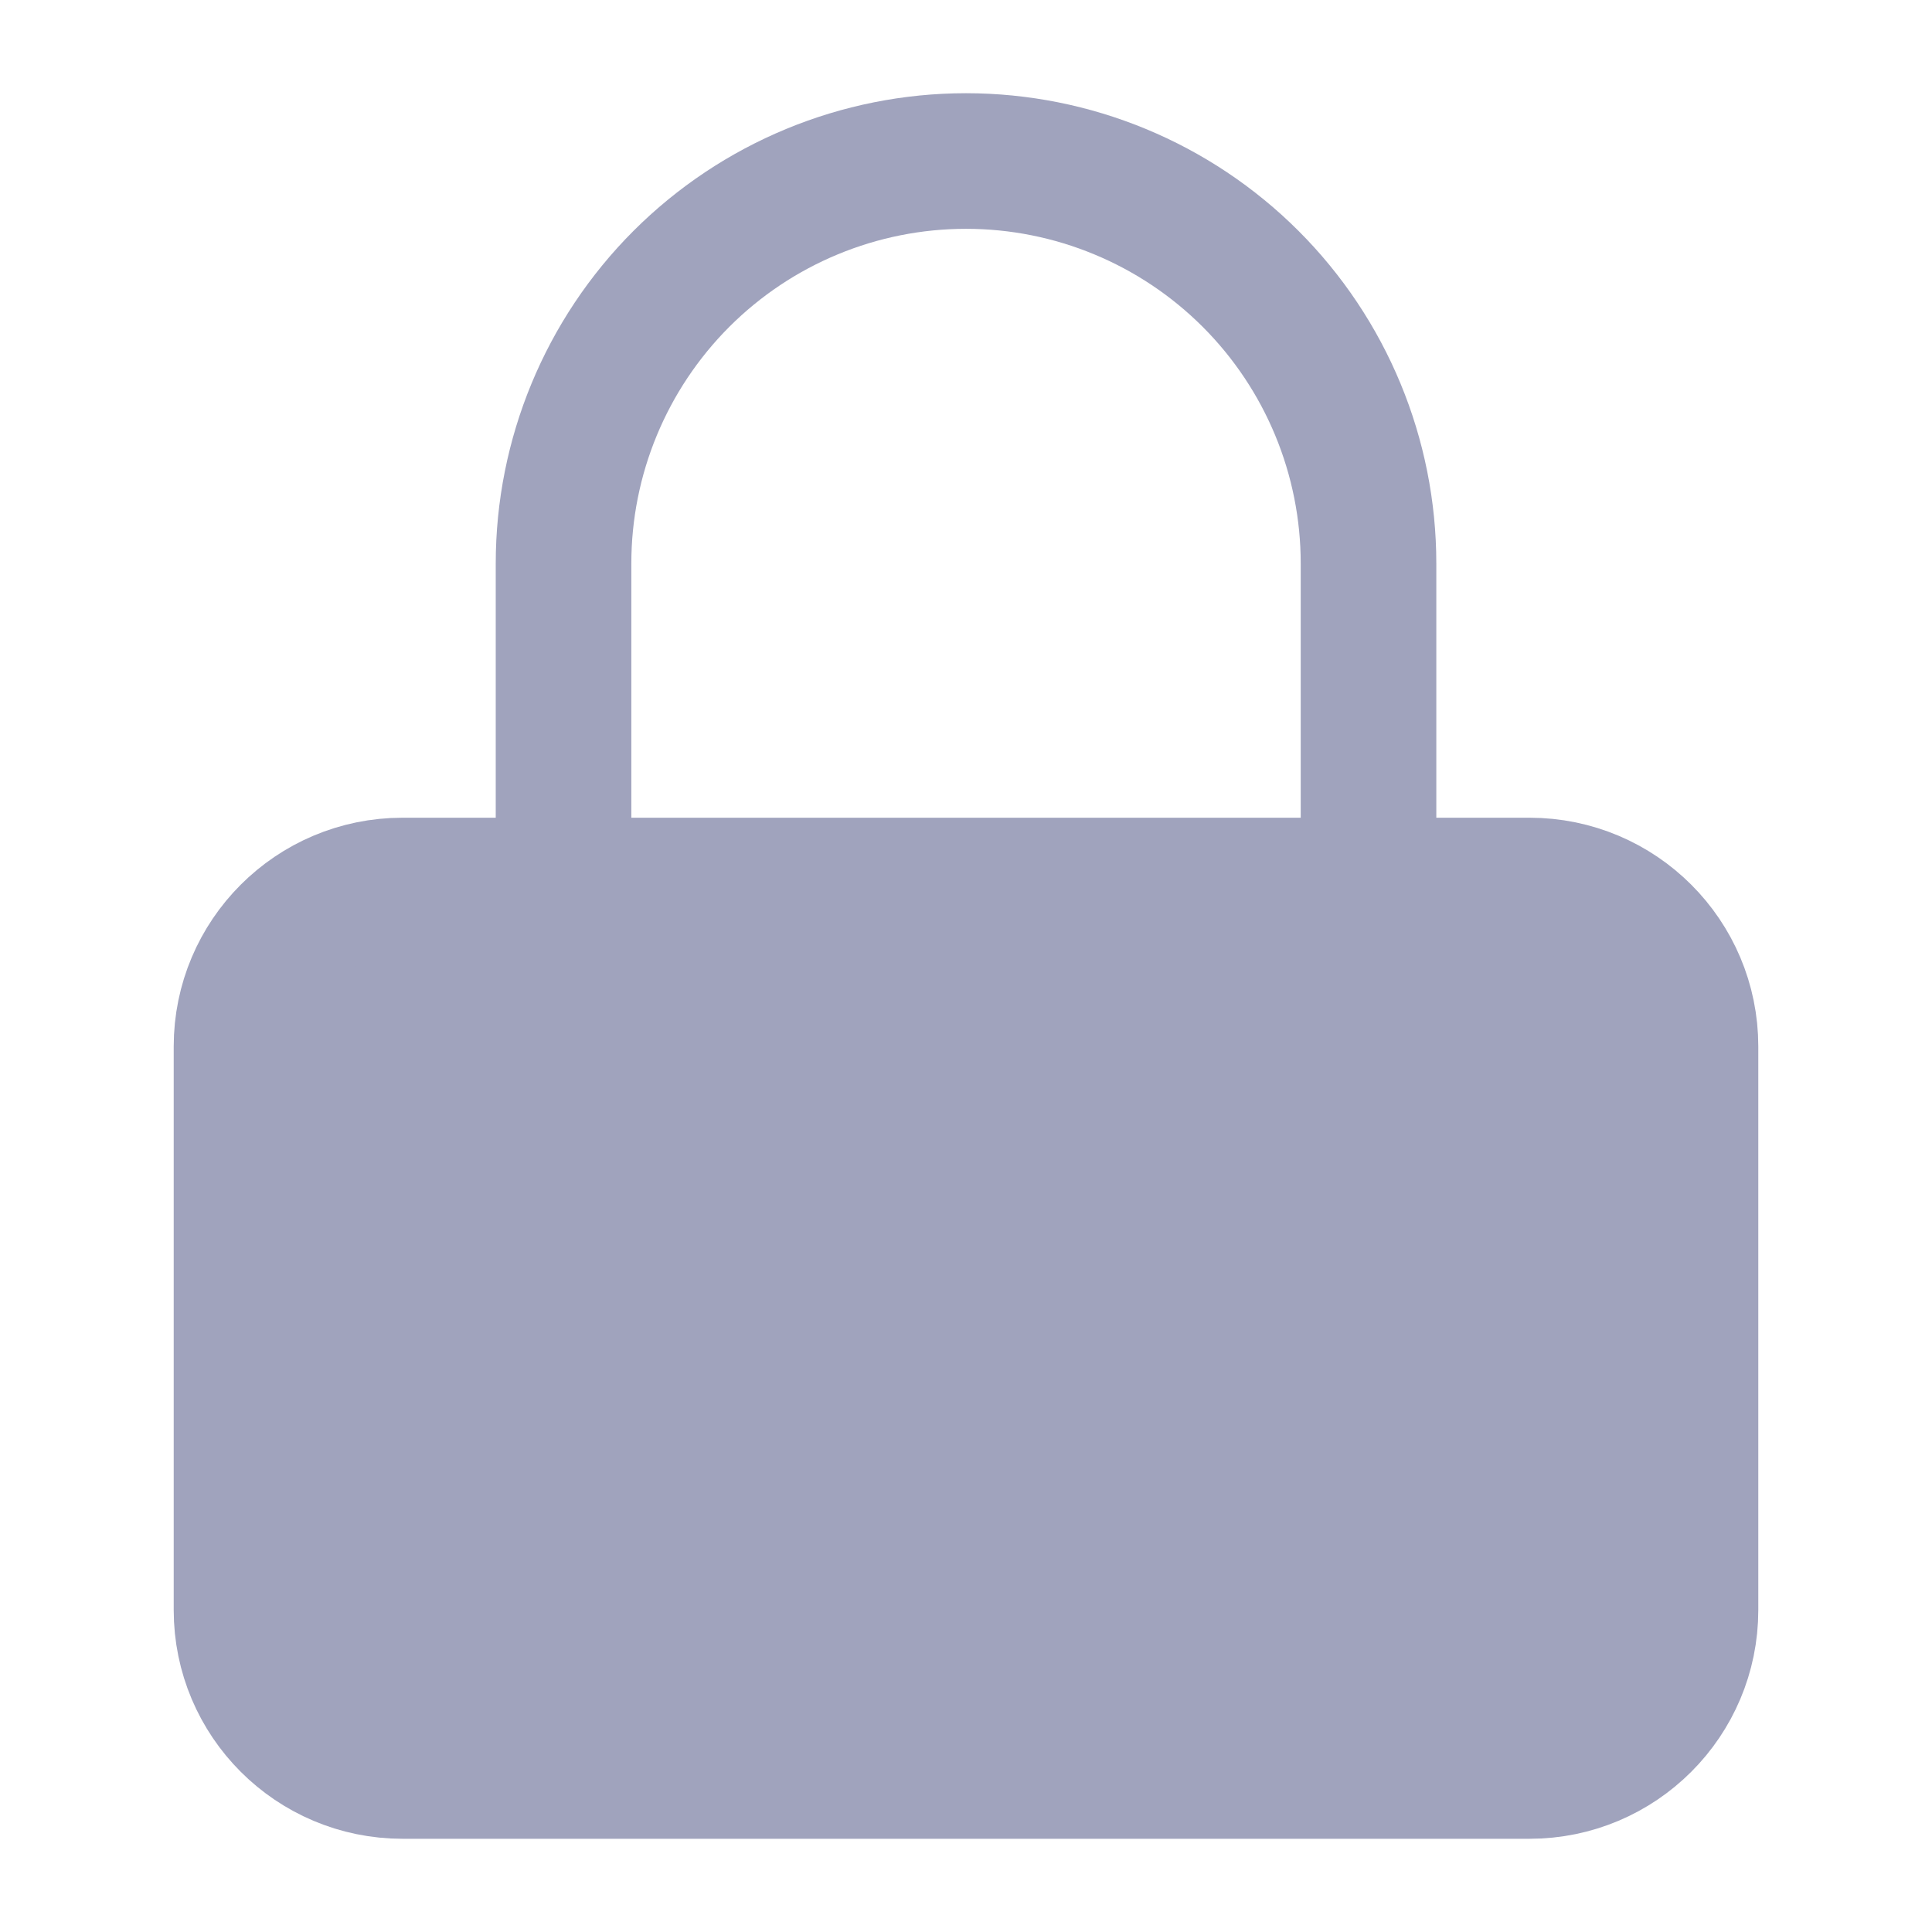
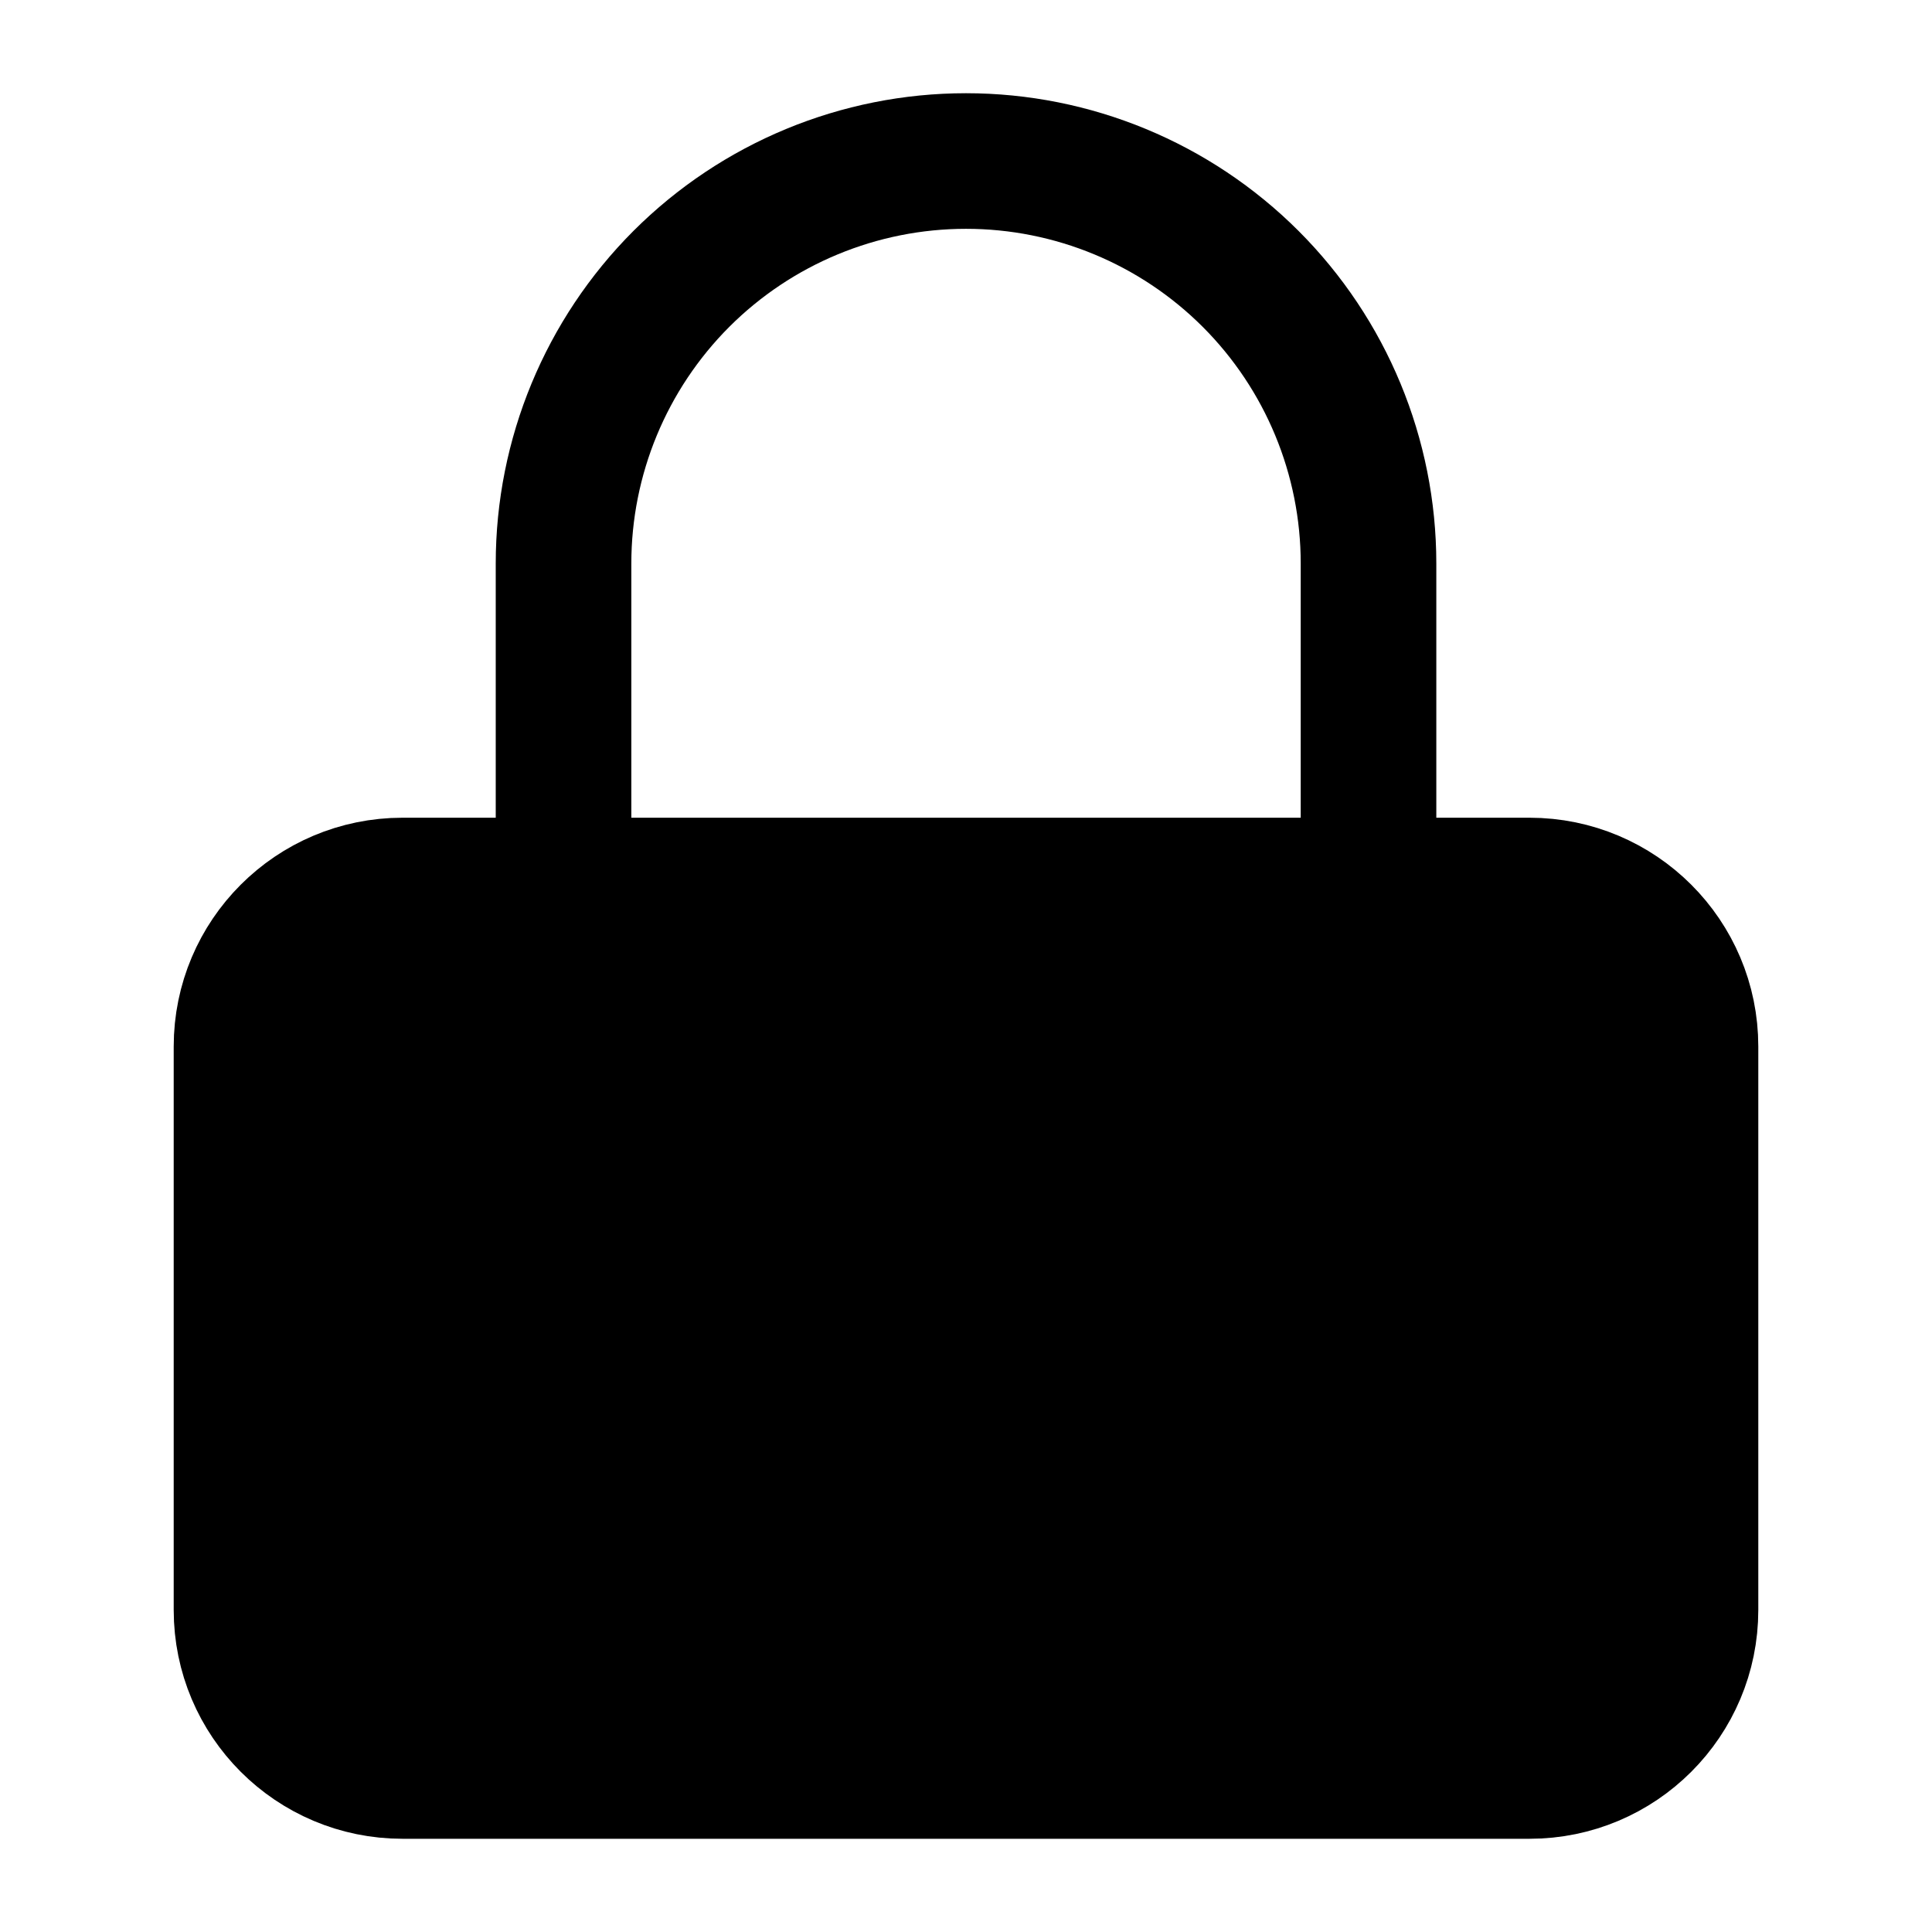
<svg xmlns="http://www.w3.org/2000/svg" width="38" height="38" viewBox="0 0 38 38" fill="none">
-   <path d="M30.083 17.417H7.917C6.168 17.417 4.75 18.834 4.75 20.583V31.667C4.75 33.416 6.168 34.833 7.917 34.833H30.083C31.832 34.833 33.25 33.416 33.25 31.667V20.583C33.25 18.834 31.832 17.417 30.083 17.417Z" fill="#A0A3BD" stroke="#A0A3BD" stroke-width="2.667" stroke-linecap="round" stroke-linejoin="round" />
-   <path d="M11.084 17.417V11.083C11.084 8.984 11.918 6.97 13.402 5.485C14.887 4.001 16.901 3.167 19 3.167C21.1 3.167 23.113 4.001 24.598 5.485C26.083 6.97 26.917 8.984 26.917 11.083V17.417" stroke="#A0A3BD" stroke-width="2.667" stroke-linecap="round" stroke-linejoin="round" />
+   <path d="M30.083 17.417H7.917C6.168 17.417 4.75 18.834 4.75 20.583V31.667C4.75 33.416 6.168 34.833 7.917 34.833H30.083C31.832 34.833 33.25 33.416 33.25 31.667V20.583C33.25 18.834 31.832 17.417 30.083 17.417Z" fill="currentColor" stroke="currentColor" stroke-width="2.667" stroke-linecap="round" stroke-linejoin="round" />
+   <path d="M11.084 17.417V11.083C11.084 8.984 11.918 6.97 13.402 5.485C14.887 4.001 16.901 3.167 19 3.167C21.1 3.167 23.113 4.001 24.598 5.485C26.083 6.97 26.917 8.984 26.917 11.083V17.417" stroke="currentColor" stroke-width="2.667" stroke-linecap="round" stroke-linejoin="round" />
</svg>
